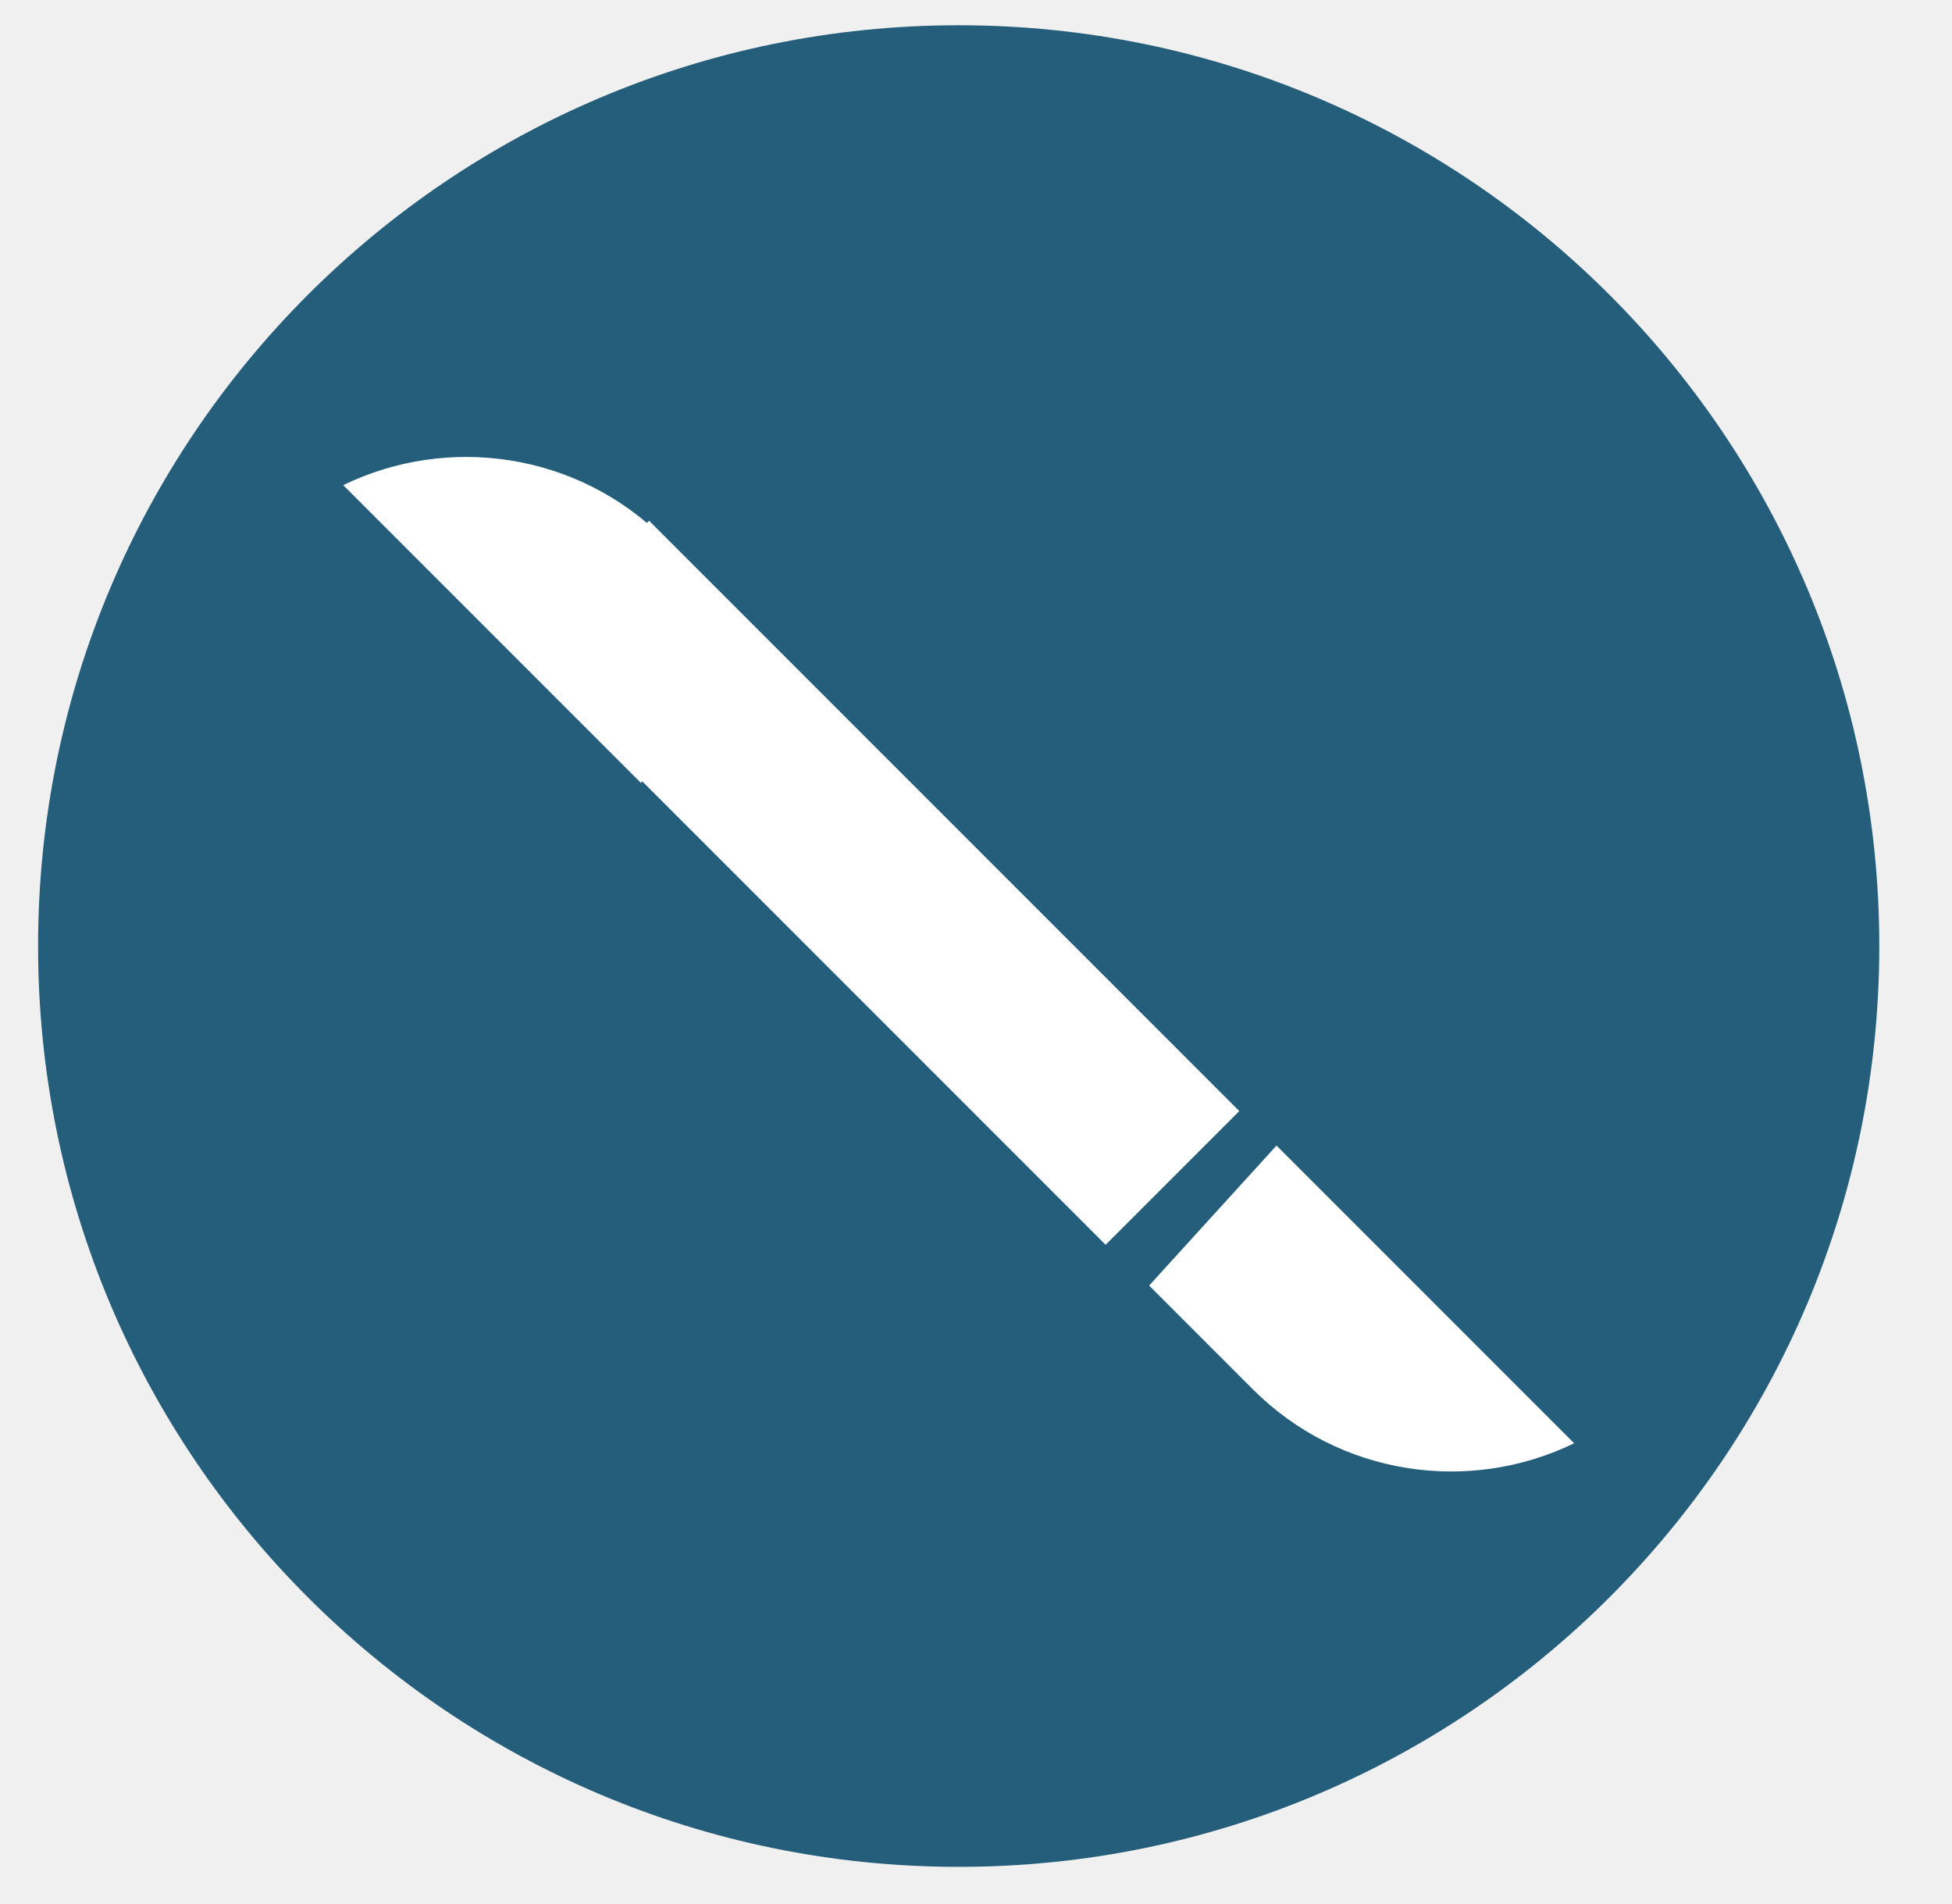
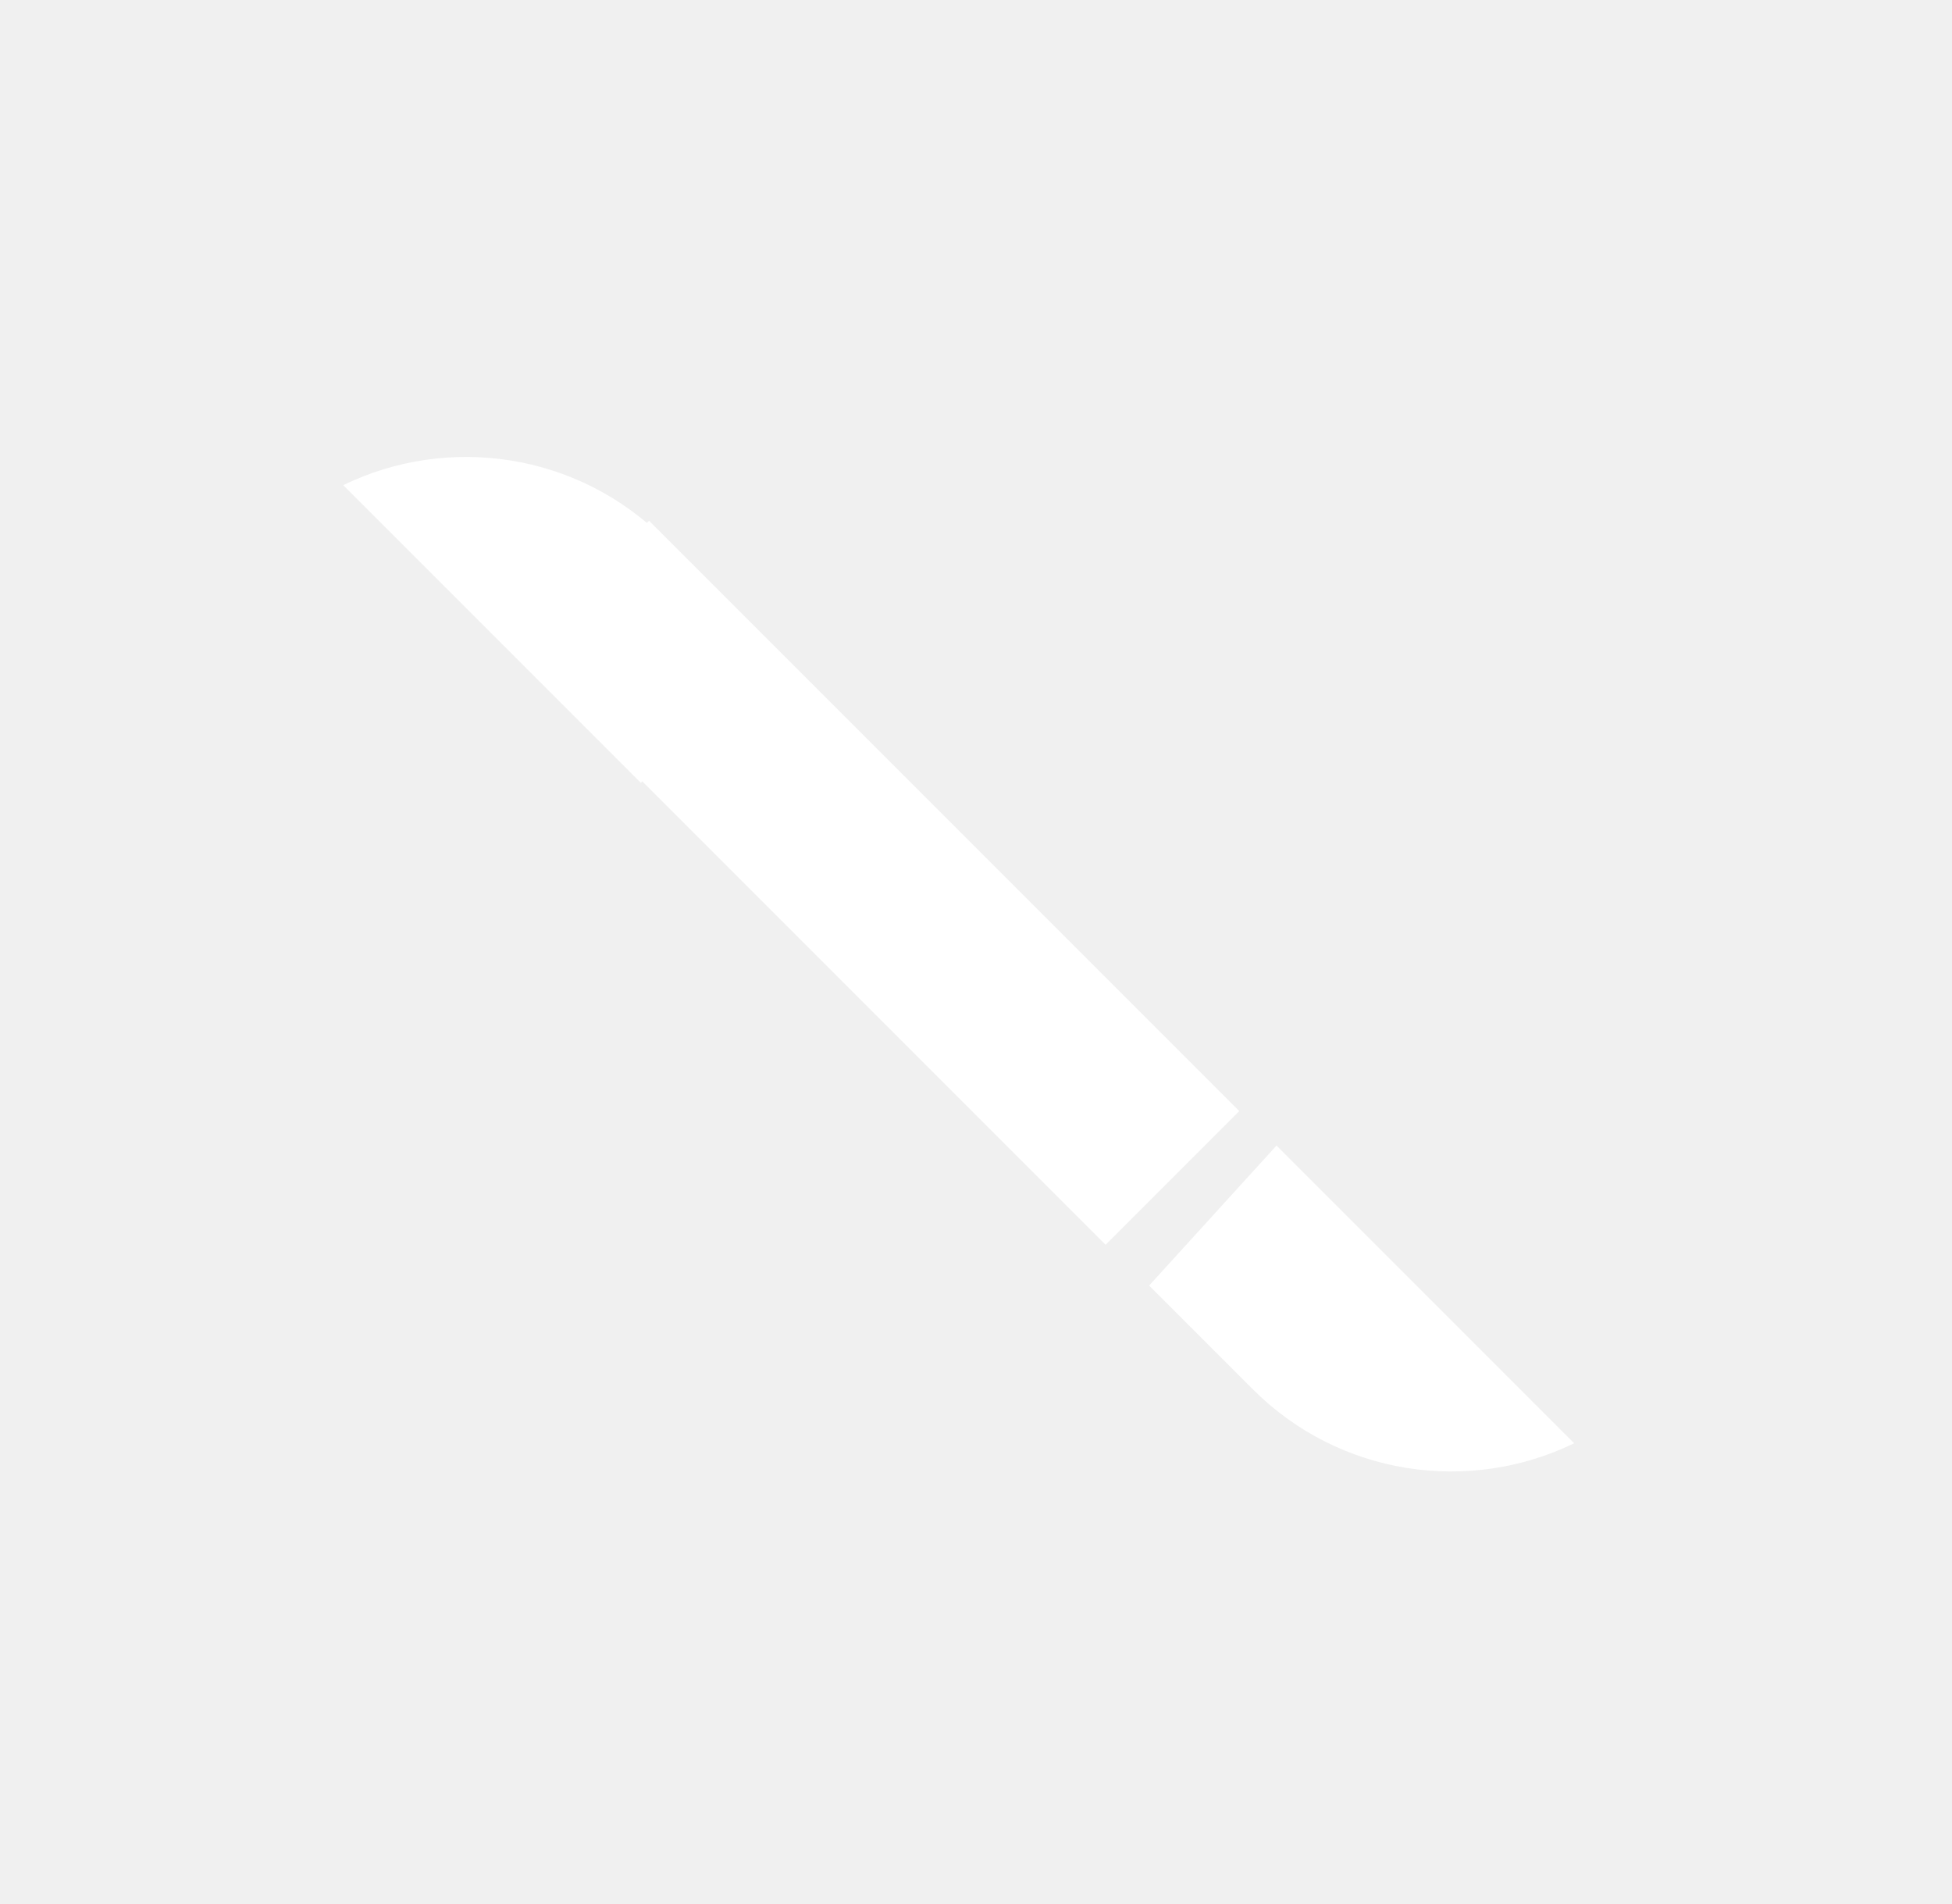
<svg xmlns="http://www.w3.org/2000/svg" version="1.1" x="0px" y="0px" width="102.5px" height="99.954px" viewBox="0 0 102.5 99.954" enable-background="new 0 0 102.5 99.954" xml:space="preserve">
  <g id="Background">
</g>
  <g id="Style_Elements">
-     <circle fill="#255E7A" cx="50.341" cy="49.667" r="48.341" />
    <g>
      <path fill="#FFFFFF" d="M69.747,62.858l-2.717-2.717l-6.689,7.35l5.442,5.442c4.565,4.566,11.378,5.509,16.875,2.837    L69.747,62.858z" />
      <g>
        <path fill="#FFFFFF" d="M30.934,38.382l2.717,2.717l6.689-7.35l-5.442-5.442c-4.565-4.566-11.378-5.509-16.875-2.837     L30.934,38.382z" />
        <path fill="#FFFFFF" d="M51.404,58.698l6.652,6.652l7.019-7.02L34.081,27.336l-6.852,7.186L51.404,58.698z" />
      </g>
    </g>
  </g>
  <g id="Grid" display="none">
</g>
  <g id="Wireframe_Topper">
</g>
</svg>
